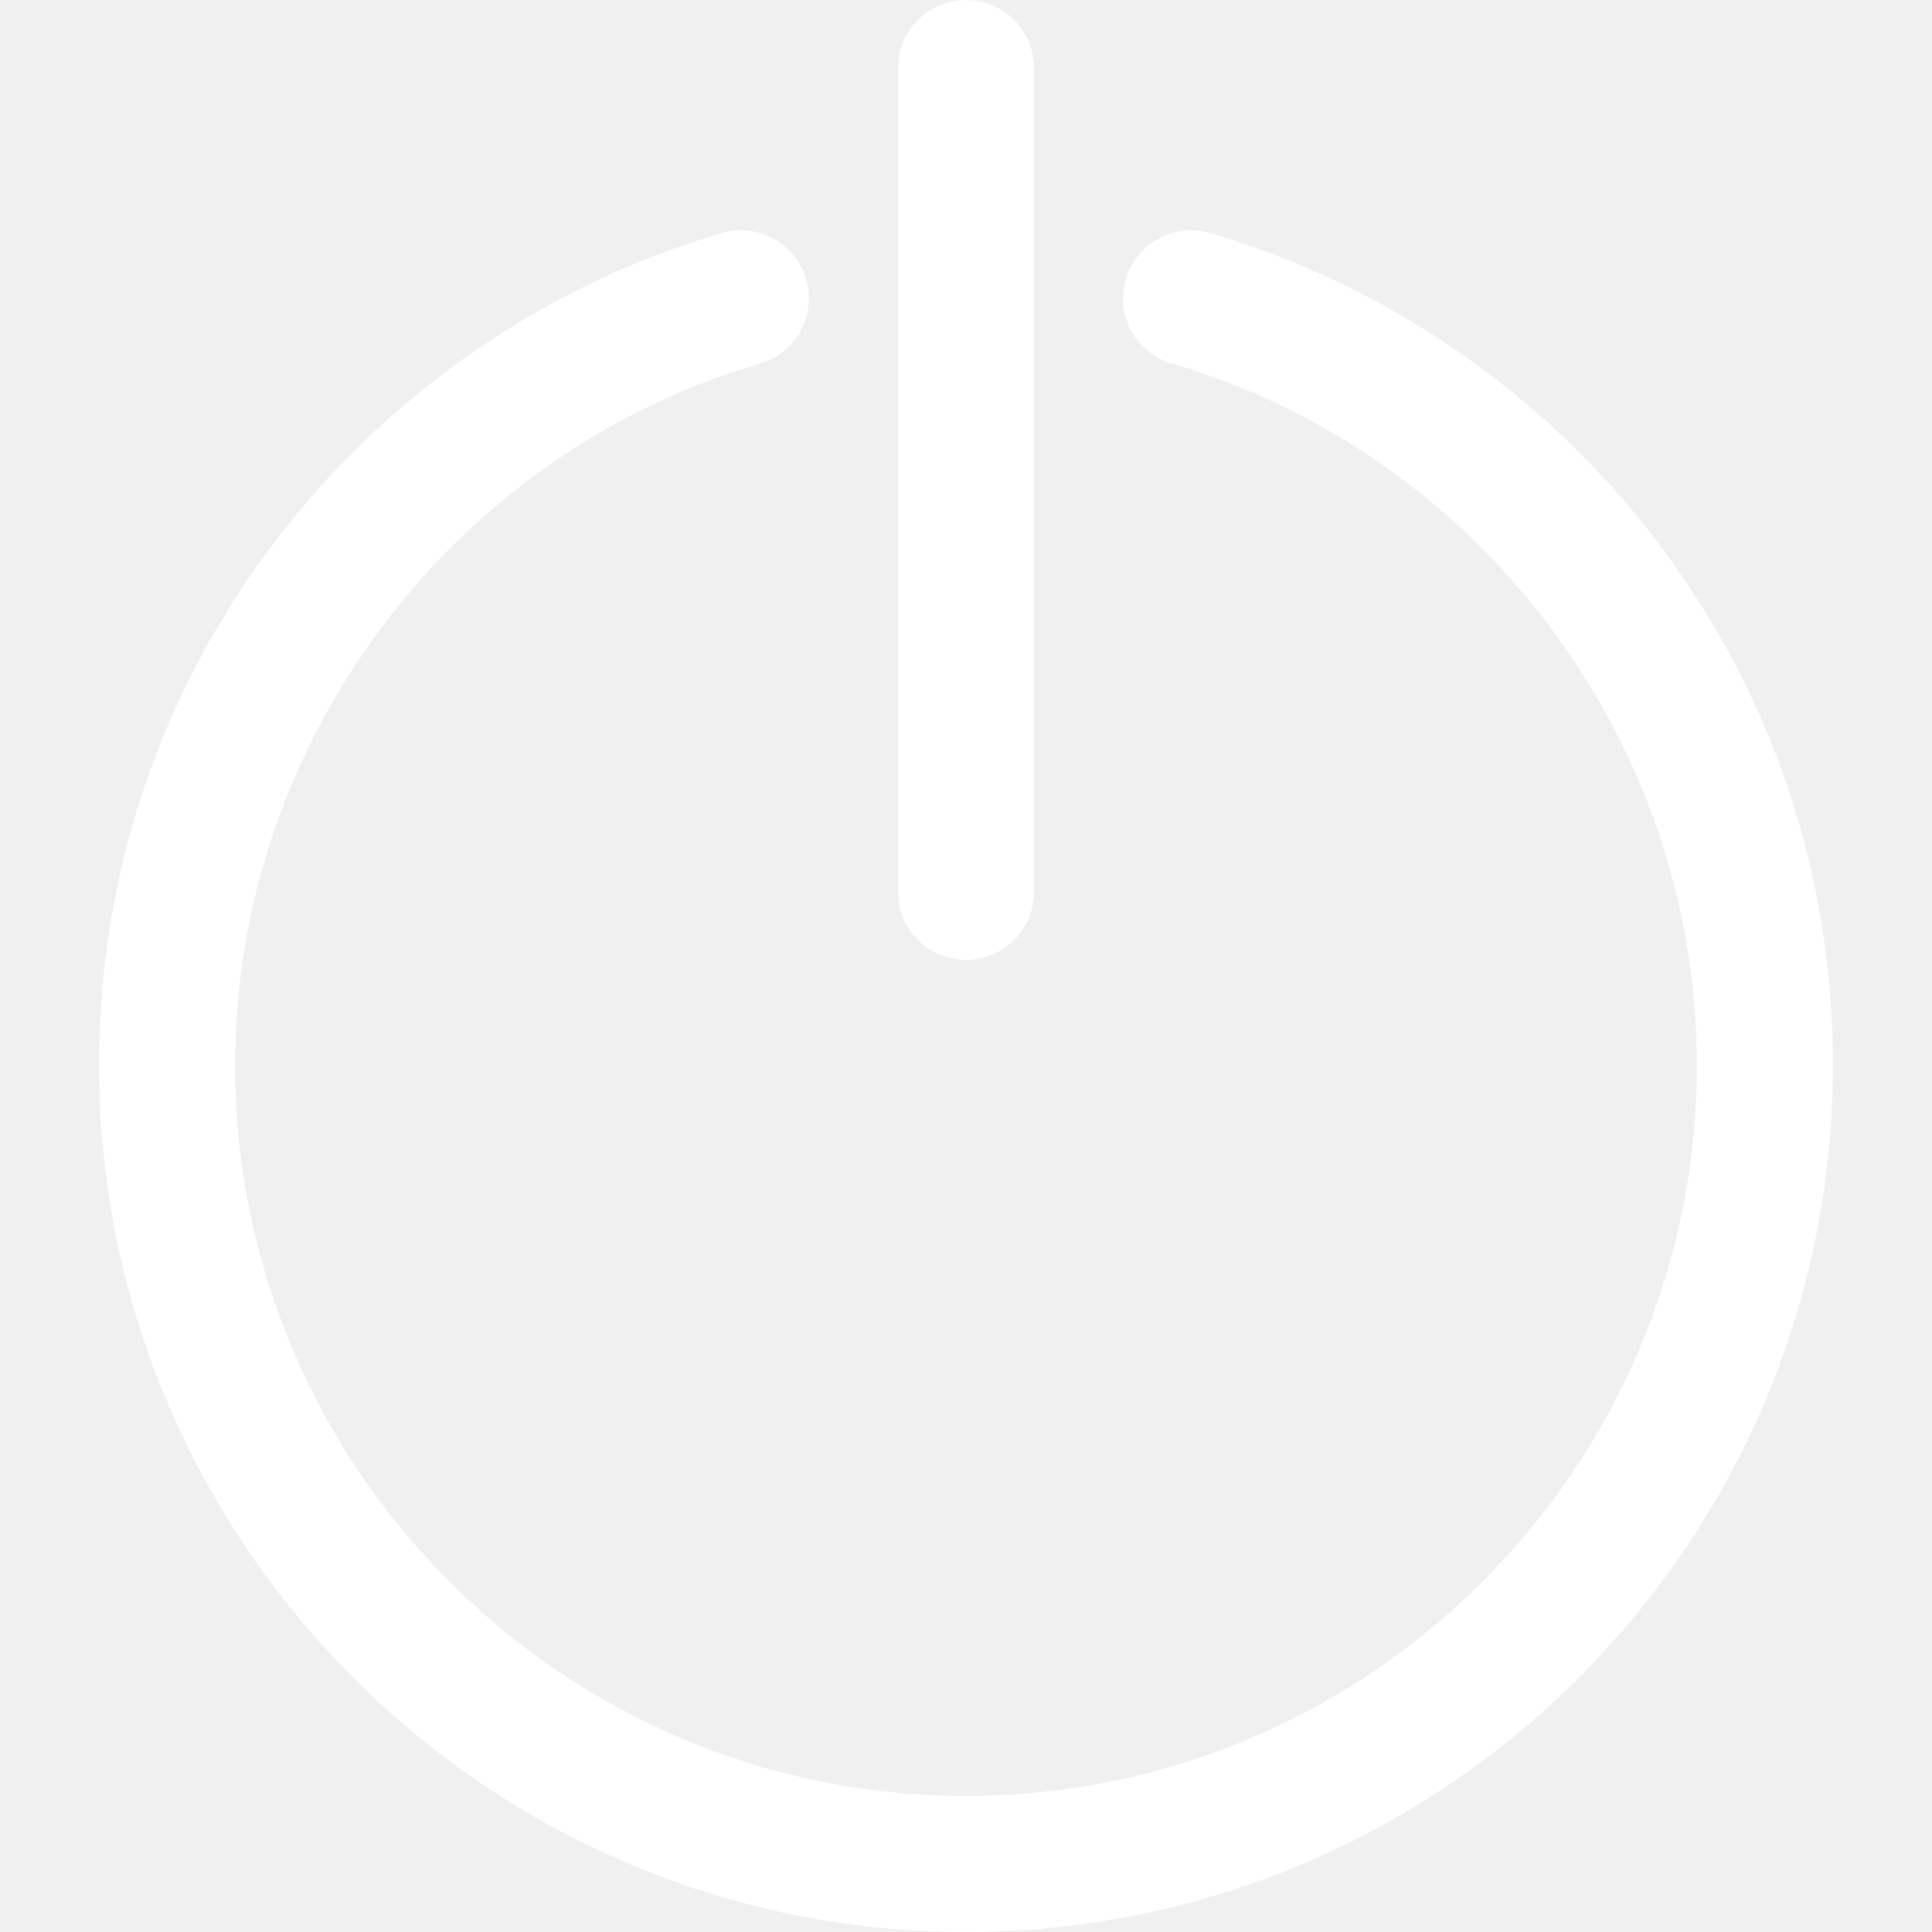
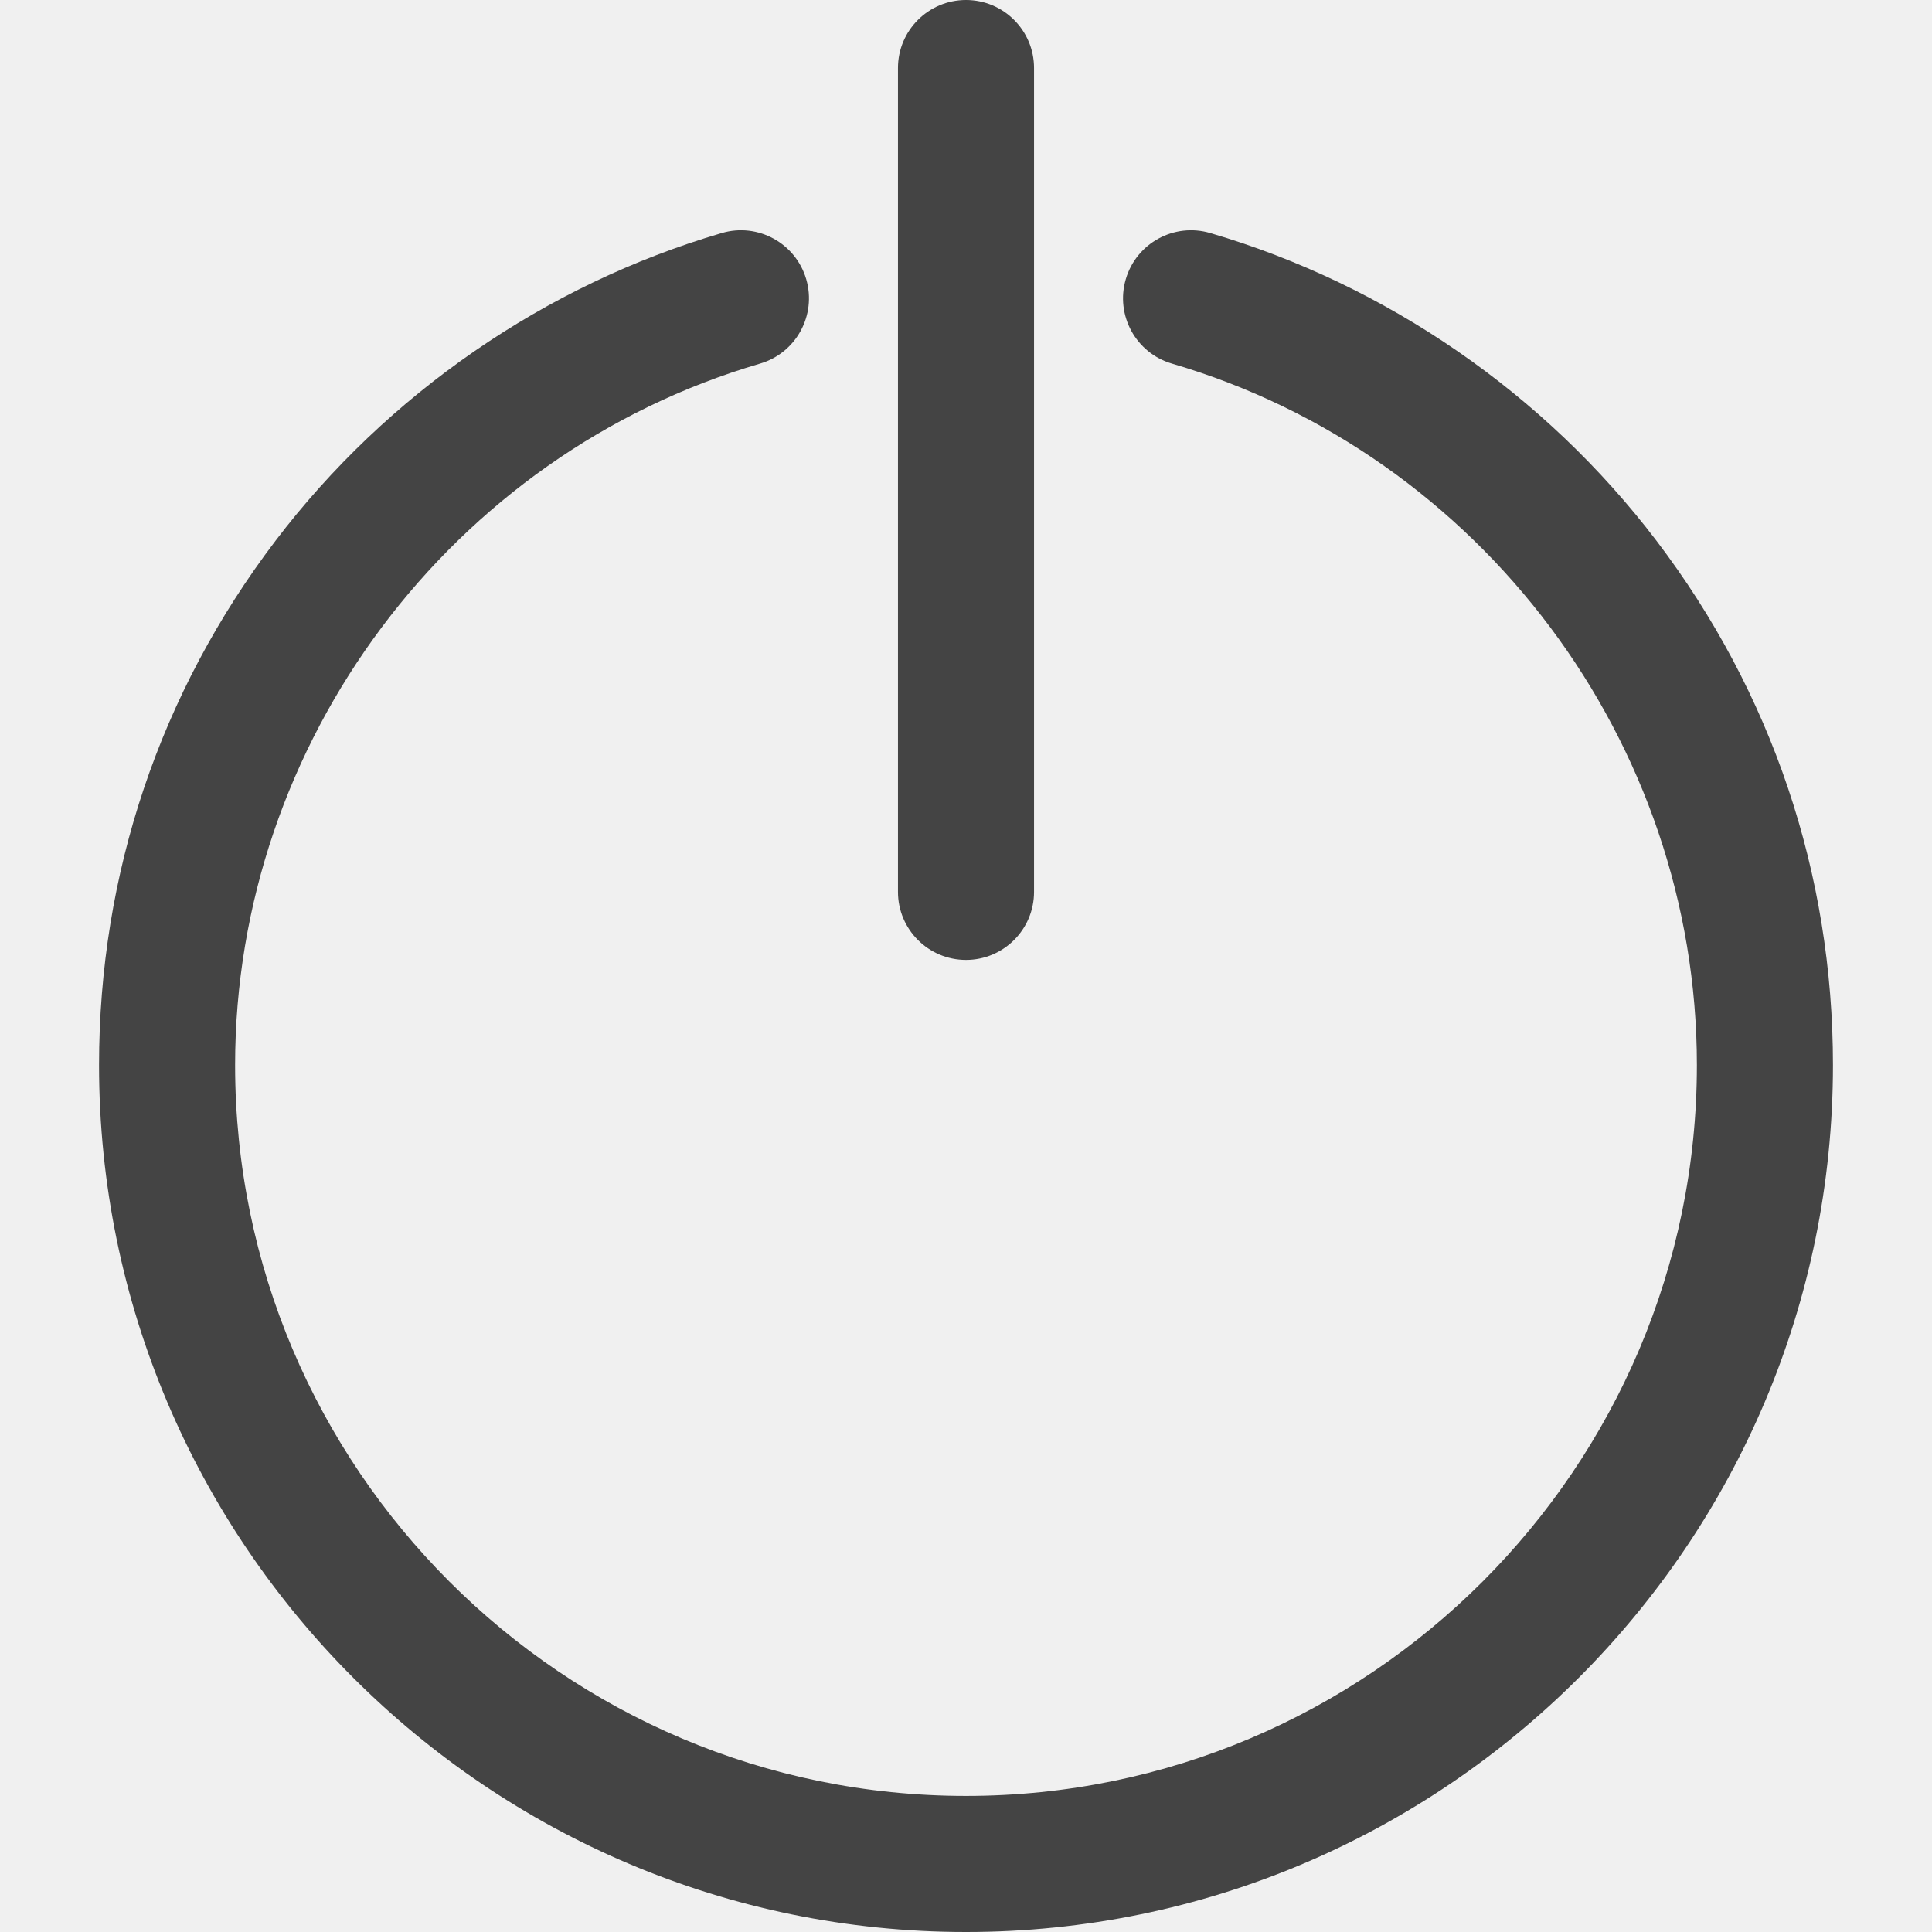
- <svg xmlns="http://www.w3.org/2000/svg" version="1.1" id="Capa_1" x="0px" y="0px" width="26px" height="26px" viewBox="0 0 354.965 354.965" style="enable-background:new 0 0 354.965 354.965;" xml:space="preserve" class="">
+ <svg xmlns="http://www.w3.org/2000/svg" version="1.1" id="Capa_1" x="0px" y="0px" width="20px" height="20px" viewBox="0 0 354.965 354.965" style="enable-background:new 0 0 354.965 354.965;" xml:space="preserve" class="">
  <g>
    <g>
      <g>
        <g>
-           <path d="M177.483,176.365c-6.903,0-12.5-5.597-12.5-12.5V12.5c0-6.903,5.597-12.5,12.5-12.5c6.903,0,12.5,5.597,12.5,12.5     v151.365C189.983,170.768,184.387,176.365,177.483,176.365z" data-original="#000000" class="active-path" data-old_color="#000000" fill="#FFFFFF" />
+           <path d="M177.483,176.365c-6.903,0-12.5-5.597-12.5-12.5V12.5c0-6.903,5.597-12.5,12.5-12.5c6.903,0,12.5,5.597,12.5,12.5     v151.365C189.983,170.768,184.387,176.365,177.483,176.365z" data-original="#000000" class="active-path" data-old_color="#000000" fill="#444444" />
        </g>
        <g>
-           <path d="M177.483,354.965c-87.831,0-159.286-71.456-159.286-159.285c0-35.124,11.209-68.431,32.417-96.32     c20.515-26.979,49.637-47.061,82-56.545c6.625-1.949,13.569,1.855,15.511,8.479c1.941,6.625-1.855,13.569-8.48,15.511     C82.857,83.449,43.196,136.443,43.196,195.68c0,74.045,60.24,134.285,134.286,134.285c74.045,0,134.286-60.24,134.286-134.285     c0-59.237-39.661-112.231-96.449-128.875c-6.625-1.941-10.421-8.886-8.479-15.511c1.94-6.625,8.885-10.426,15.511-8.479     c32.364,9.484,61.484,29.566,82,56.545c21.208,27.89,32.417,61.196,32.417,96.32C336.77,283.509,265.314,354.965,177.483,354.965     z" data-original="#000000" class="active-path" data-old_color="#000000" fill="#FFFFFF" />
+           <path d="M177.483,354.965c-87.831,0-159.286-71.456-159.286-159.285c0-35.124,11.209-68.431,32.417-96.32     c20.515-26.979,49.637-47.061,82-56.545c6.625-1.949,13.569,1.855,15.511,8.479c1.941,6.625-1.855,13.569-8.48,15.511     C82.857,83.449,43.196,136.443,43.196,195.68c0,74.045,60.24,134.285,134.286,134.285c74.045,0,134.286-60.24,134.286-134.285     c0-59.237-39.661-112.231-96.449-128.875c-6.625-1.941-10.421-8.886-8.479-15.511c1.94-6.625,8.885-10.426,15.511-8.479     c32.364,9.484,61.484,29.566,82,56.545c21.208,27.89,32.417,61.196,32.417,96.32C336.77,283.509,265.314,354.965,177.483,354.965     z" data-original="#000000" class="active-path" data-old_color="#000000" fill="#444444" />
        </g>
      </g>
    </g>
  </g>
</svg>
